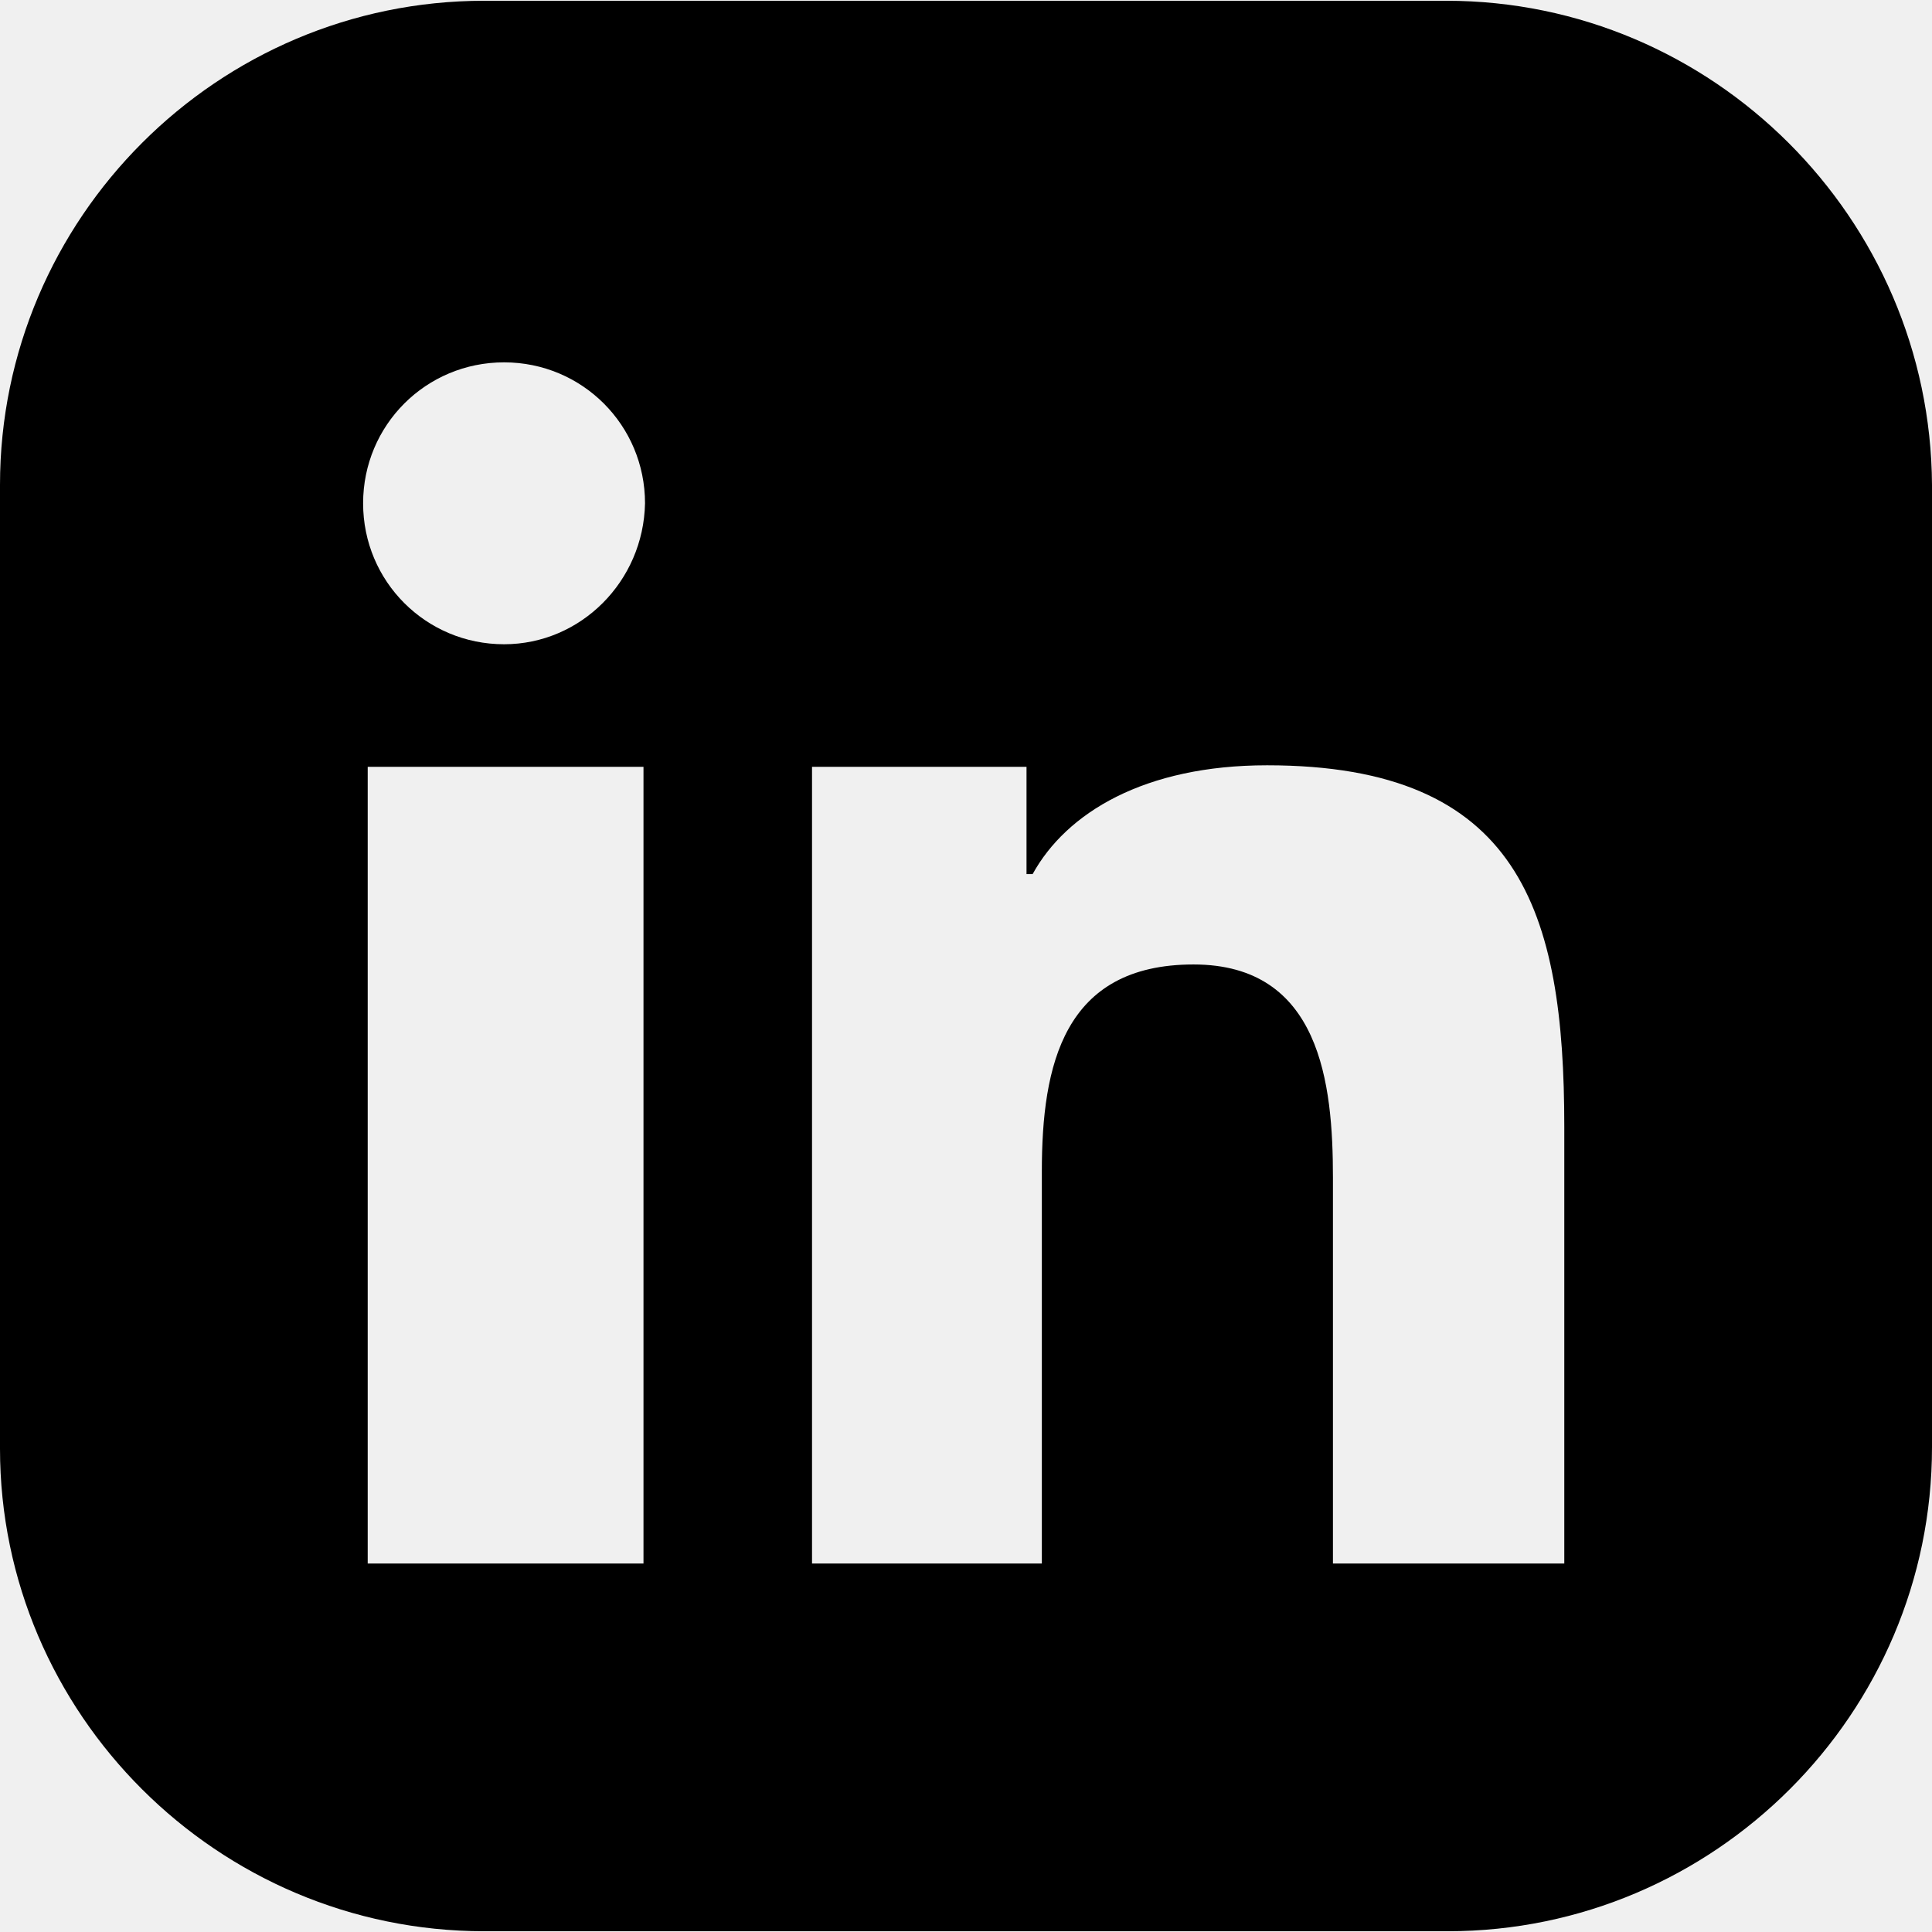
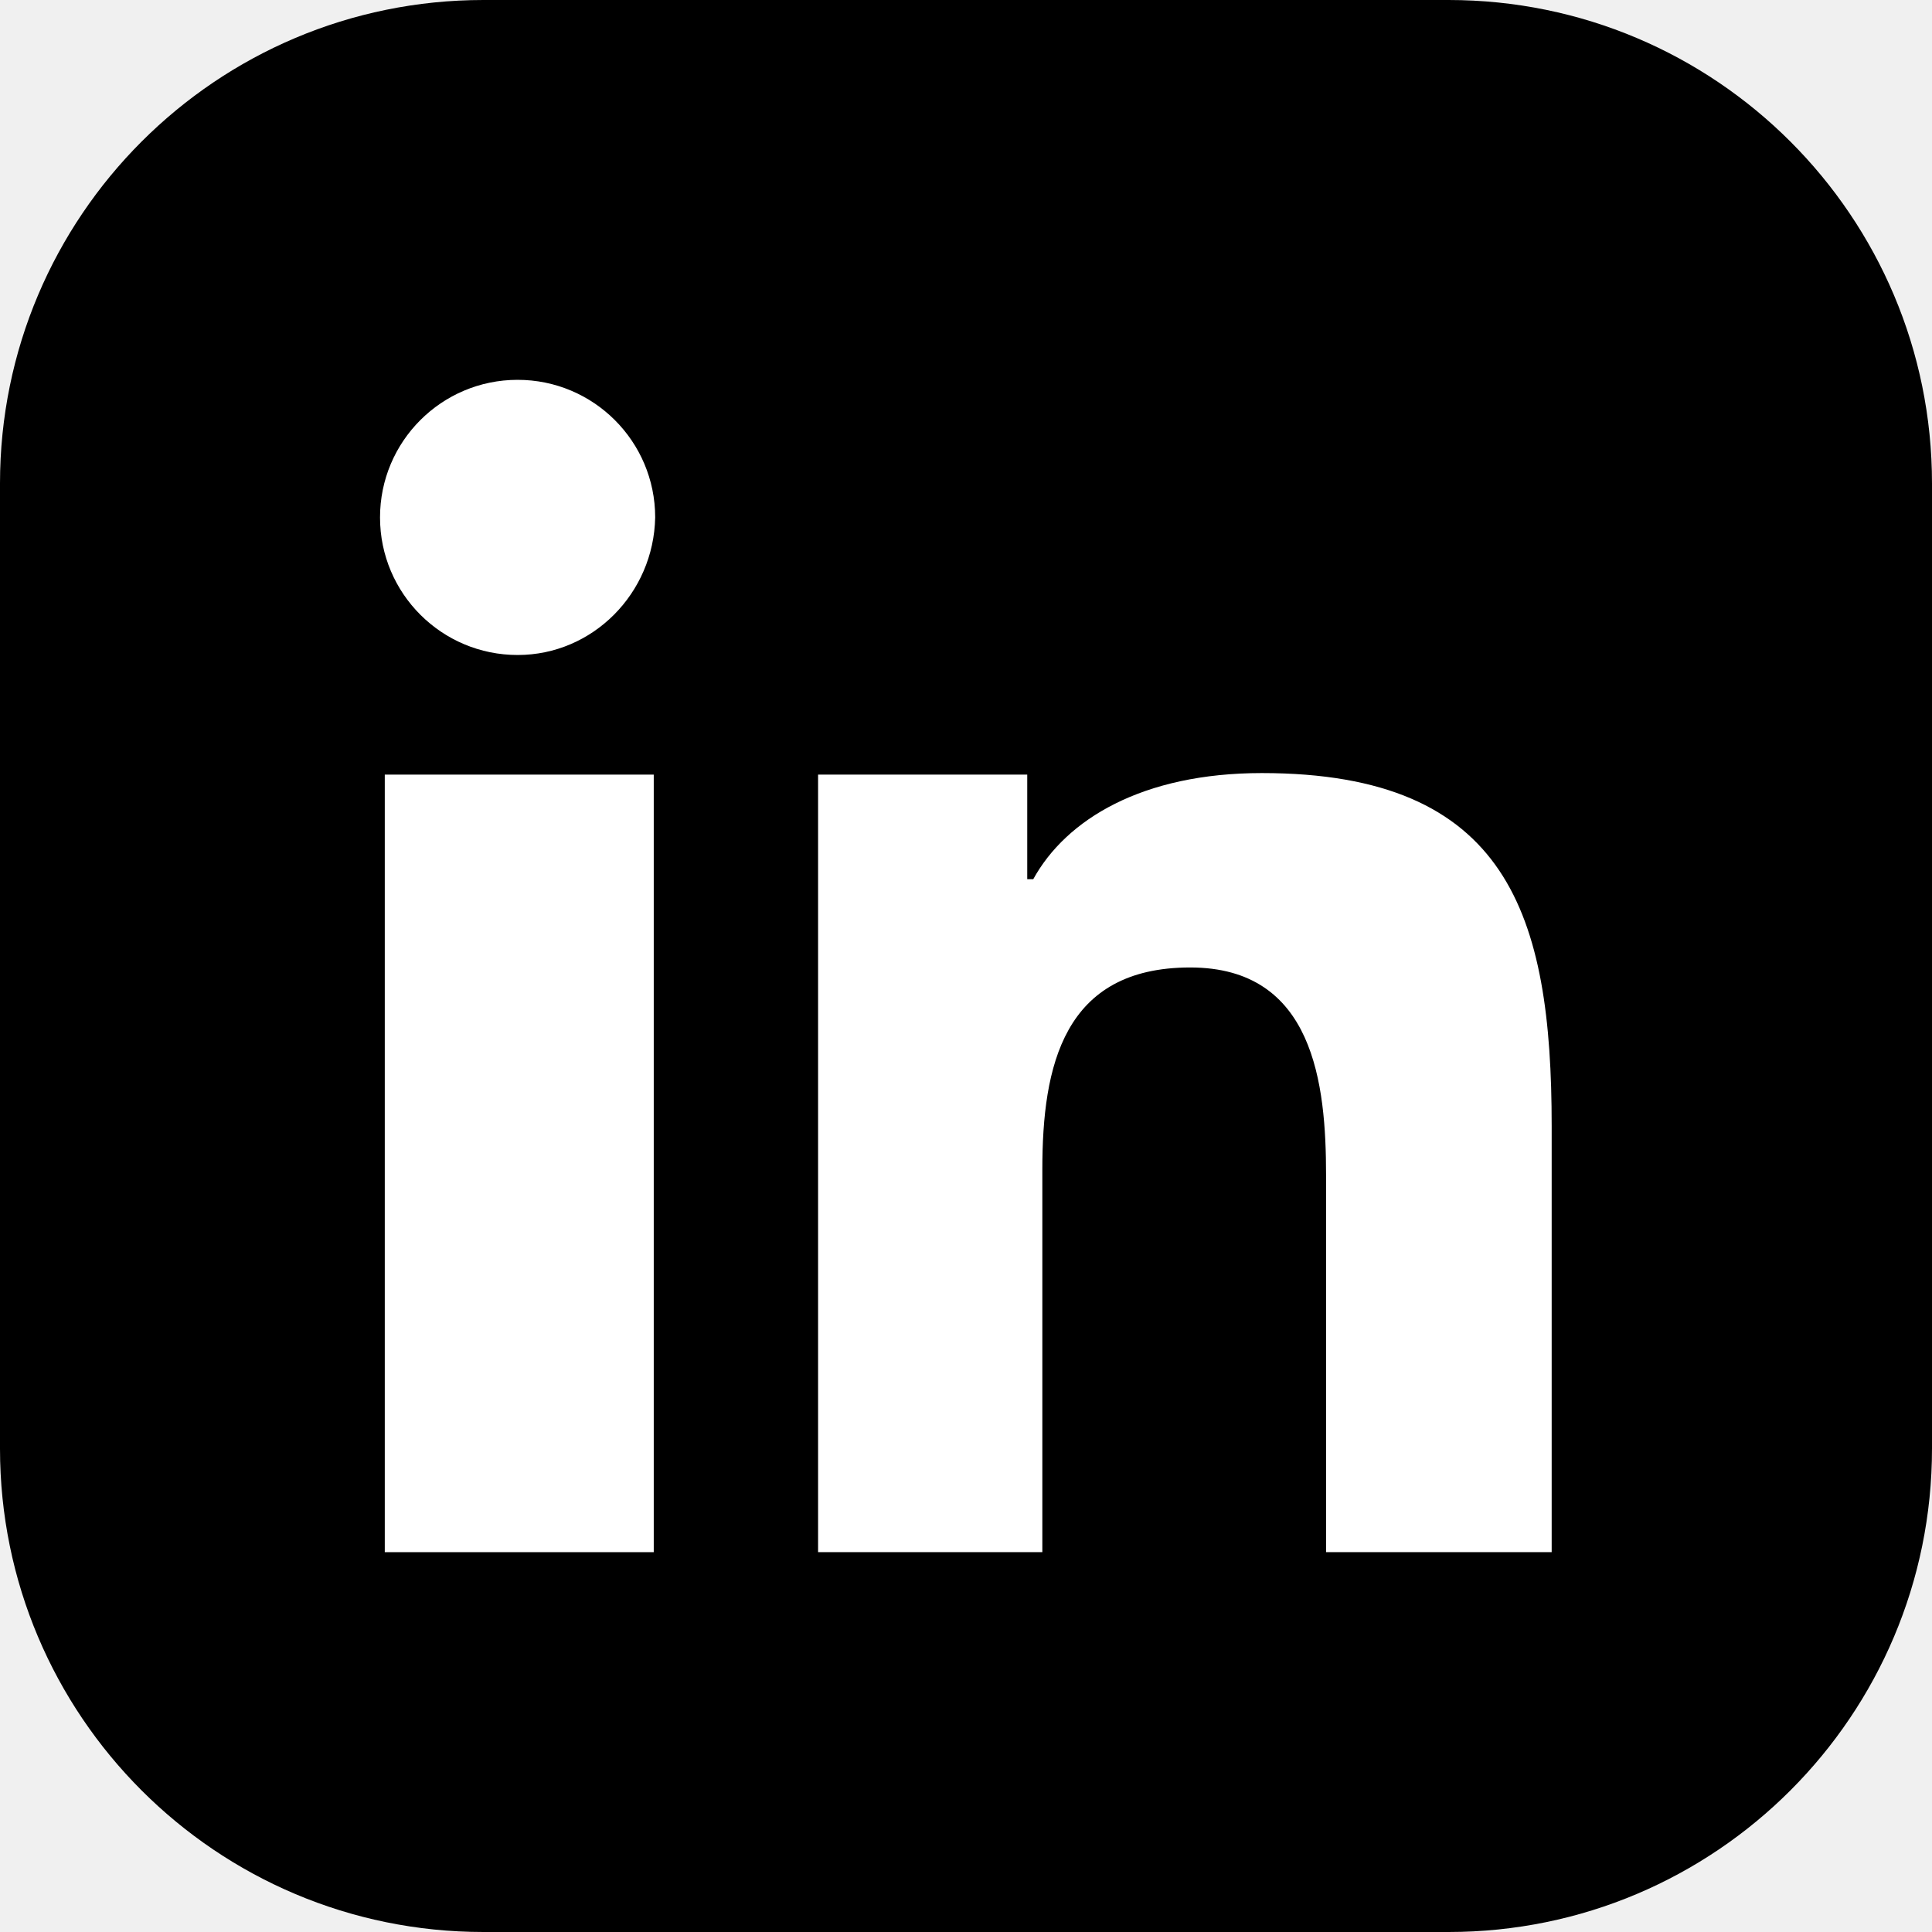
- <svg xmlns="http://www.w3.org/2000/svg" version="1.1" id="Layer_1" x="0px" y="0px" viewBox="0 0 504.4 504.4" style="enable-background:new 0 0 504.4 504.4;" xml:space="preserve">
-   <g>
-     <g>
-       <path d="M377.6,0.2H126.4C56.8,0.2,0,57,0,126.6v251.6c0,69.2,56.8,126,126.4,126H378c69.6,0,126.4-56.8,126.4-126.4V126.6    C504,57,447.2,0.2,377.6,0.2z M168,408.2H96v-208h72V408.2z M131.6,168.2c-20.4,0-36.8-16.4-36.8-36.8c0-20.4,16.4-36.8,36.8-36.8    c20.4,0,36.8,16.4,36.8,36.8C168,151.8,151.6,168.2,131.6,168.2z M408.4,408.2H408h-60V307.4c0-24.4-3.2-55.6-36.4-55.6    c-34,0-39.6,26.4-39.6,54v102.4h-60v-208h56v28h1.6c8.8-16,29.2-28.4,61.2-28.4c66,0,77.6,38,77.6,94.4V408.2z" />
-     </g>
+ <svg xmlns="http://www.w3.org/2000/svg" id="Layer_1" data-name="Layer 1" viewBox="0 0 512 512">
+   <defs>
+     <style>.cls-1{fill:#fff;}</style>
+   </defs>
+   <g id="LinkedIn">
+     <rect width="512" height="512" rx="128.11" />
+     <path class="cls-1" d="M173.63,137.11c-.39,20.22-16.62,36.47-36.42,36.47a36.46,36.46,0,1,1,36.42-36.47Z" />
+     <rect class="cls-1" x="101.97" y="205.28" width="71.28" height="206.06" />
+     <path class="cls-1" d="M411.21,298.4V411.34H351.42V311.48c0-24.18-3.17-55.09-36-55.09-33.65,0-39.19,26.16-39.19,53.5V411.34H216.8V205.28h55.43V233h1.59c8.71-15.84,28.9-28.13,60.58-28.13C399.74,204.88,411.21,242.52,411.21,298.4Z" />
  </g>
-   <g>
- </g>
-   <g>
- </g>
-   <g>
- </g>
-   <g>
- </g>
-   <g>
- </g>
-   <g>
- </g>
-   <g>
- </g>
-   <g>
- </g>
-   <g>
- </g>
-   <g>
- </g>
-   <g>
- </g>
-   <g>
- </g>
-   <g>
- </g>
-   <g>
- </g>
-   <g>
- </g>
</svg>
